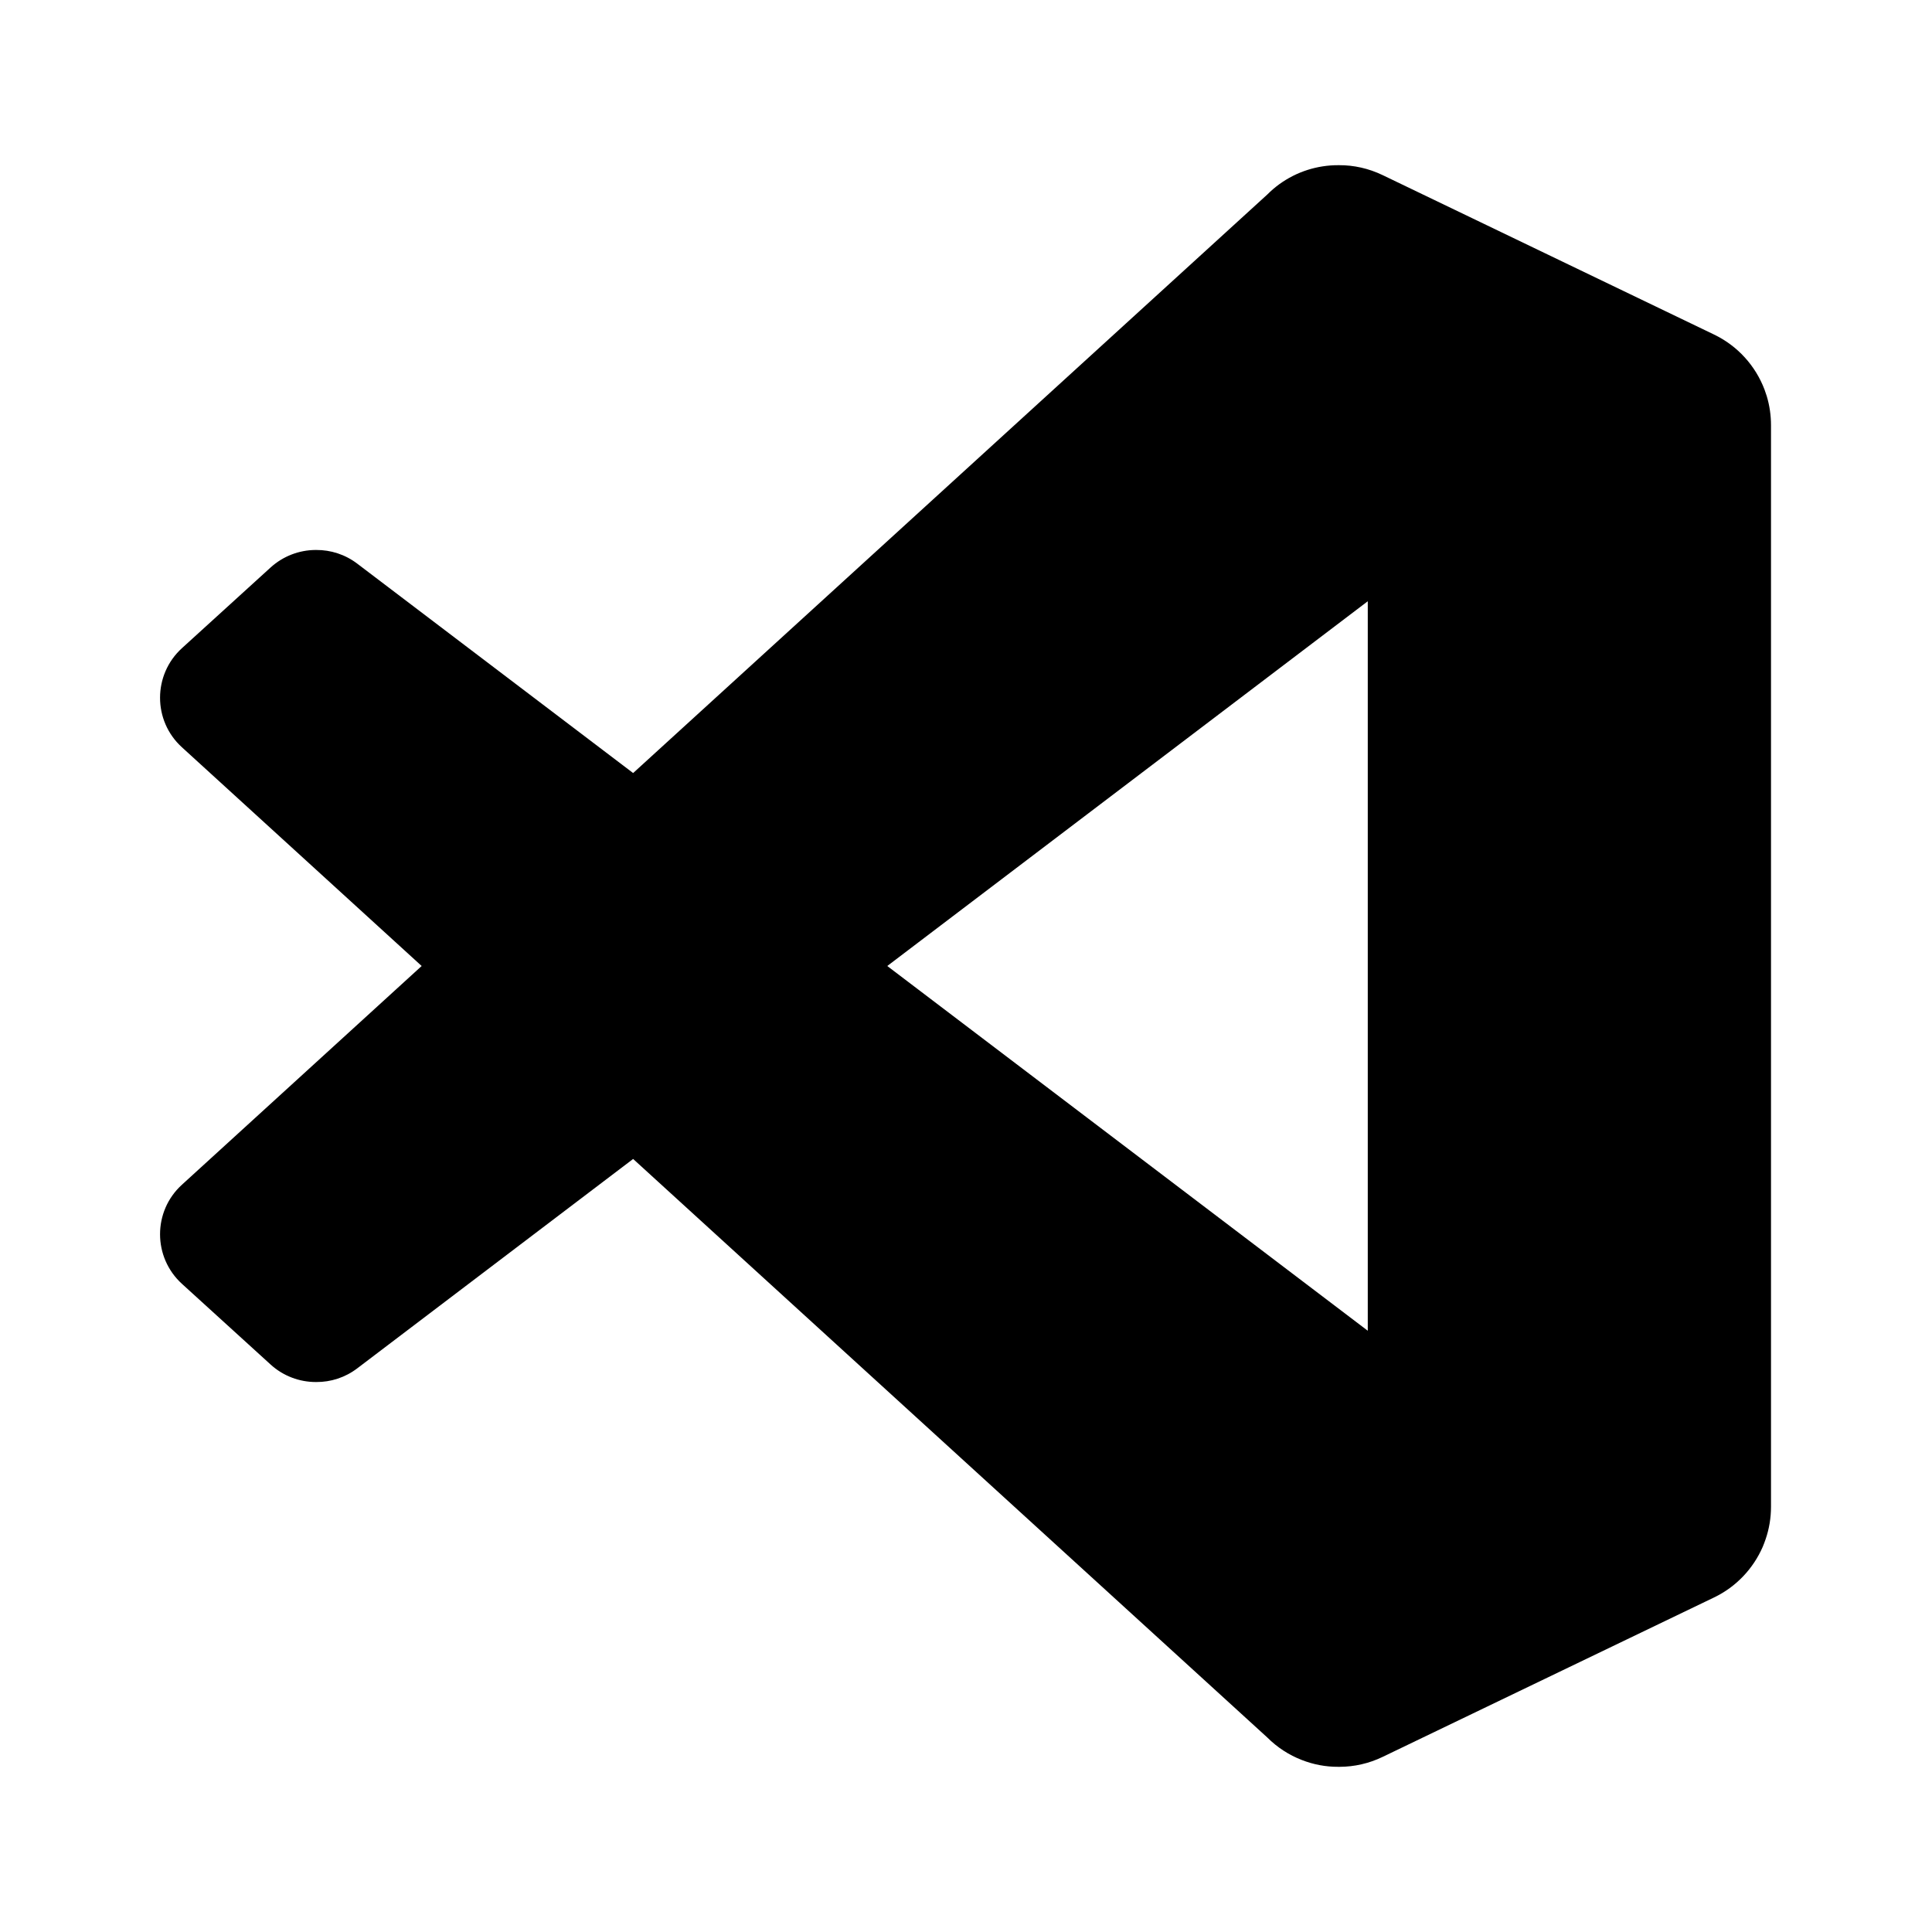
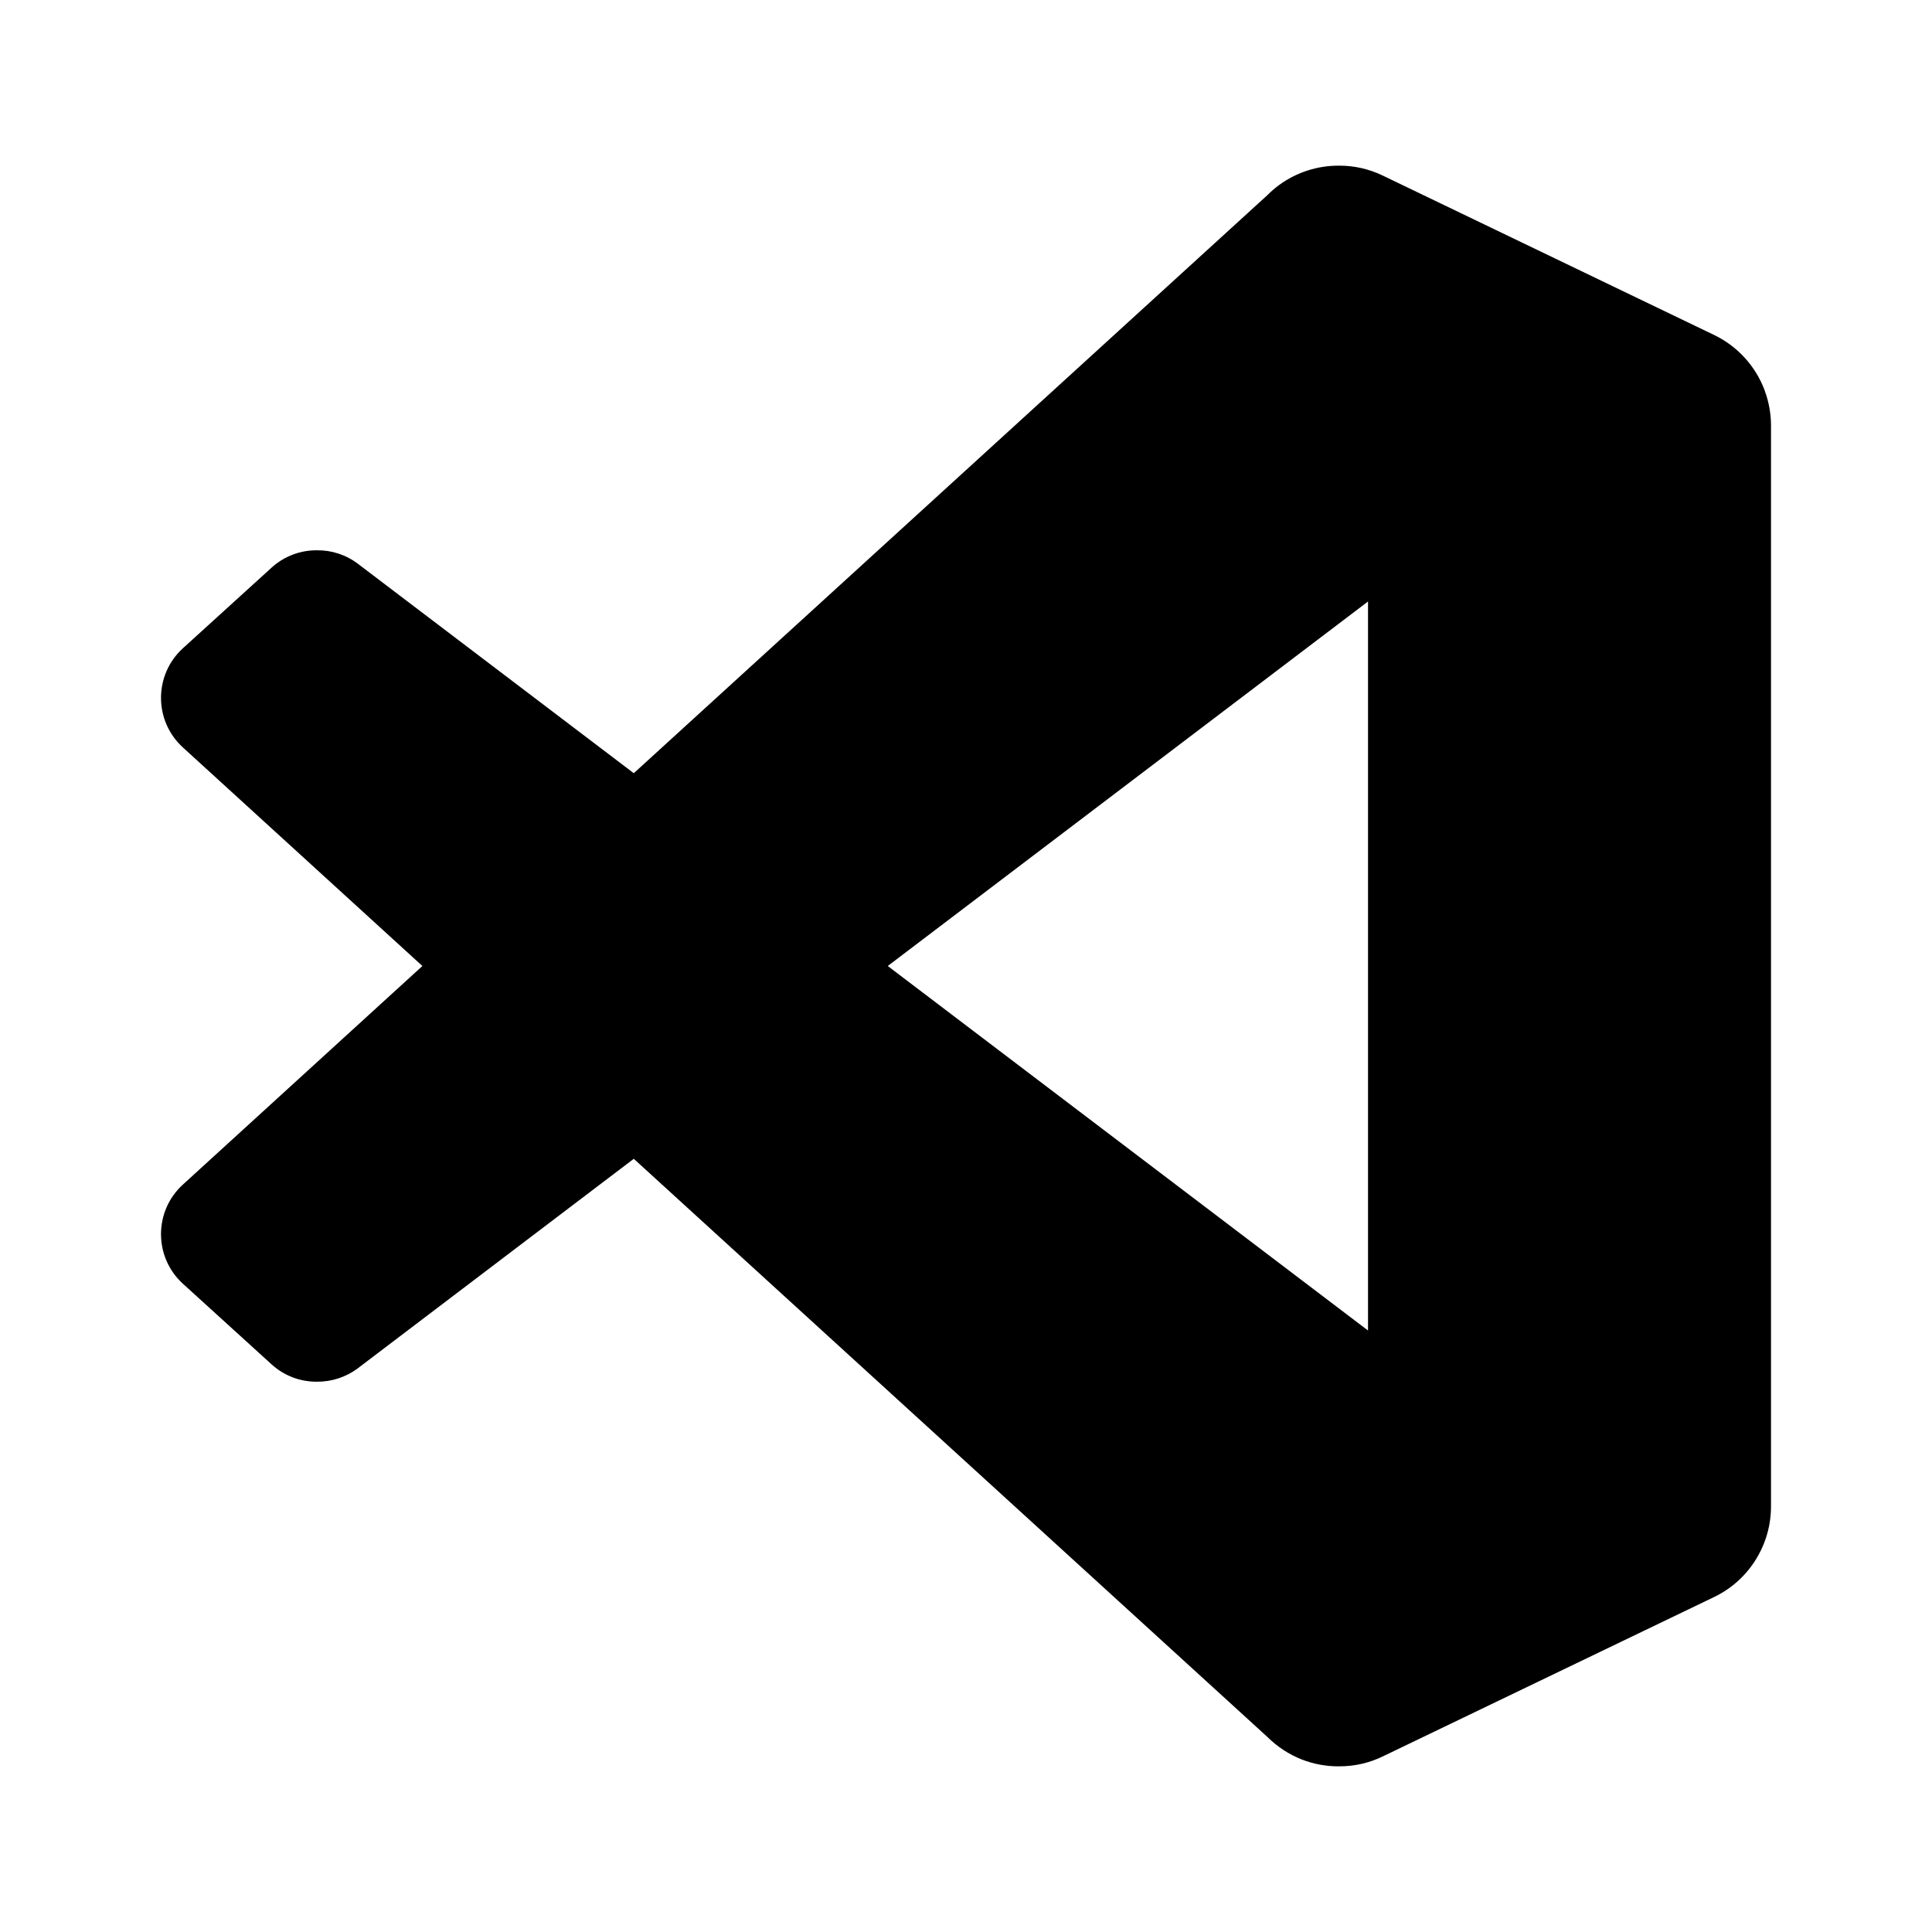
<svg xmlns="http://www.w3.org/2000/svg" width="24" height="24" viewBox="0 0 24 24" fill="currentColor">
-   <path fill-rule="evenodd" clip-rule="evenodd" d="M16.625 21.948C16.47 21.949 16.316 21.92 16.171 21.863C16.013 21.802 15.867 21.708 15.742 21.583L7.865 14.397L4.438 16.998C4.287 17.113 4.108 17.169 3.93 17.168C3.928 17.168 3.925 17.168 3.923 17.168C3.722 17.168 3.52 17.095 3.362 16.951L2.261 15.949C1.898 15.619 1.897 15.047 2.26 14.717L5.238 12L2.26 9.283C1.897 8.953 1.898 8.381 2.261 8.051L3.362 7.049C3.519 6.907 3.717 6.834 3.916 6.832C3.92 6.832 3.924 6.832 3.929 6.832C4.107 6.831 4.287 6.887 4.438 7.002L7.865 9.603L15.742 2.417C15.789 2.37 15.839 2.327 15.891 2.289C16.107 2.132 16.365 2.051 16.626 2.052C16.629 2.052 16.631 2.052 16.634 2.052C16.817 2.051 17.002 2.092 17.175 2.175L21.293 4.156C21.586 4.297 21.807 4.544 21.919 4.838C21.929 4.865 21.938 4.892 21.947 4.92C21.982 5.036 22 5.158 22 5.283V18.717C22 18.857 21.977 18.993 21.933 19.121C21.922 19.153 21.91 19.185 21.897 19.216C21.779 19.486 21.568 19.712 21.293 19.844L17.175 21.825C17.005 21.907 16.824 21.947 16.644 21.948C16.638 21.948 16.632 21.948 16.625 21.948ZM16.991 7.469L11.022 12L16.991 16.531V7.469Z" />
+   <path fill-rule="evenodd" clip-rule="evenodd" d="M16.628 21.942C16.473 21.943 16.319 21.914 16.174 21.858C16.016 21.796 15.87 21.702 15.745 21.578L7.873 14.395L4.448 16.995C4.297 17.109 4.118 17.165 3.94 17.164C3.938 17.164 3.936 17.164 3.934 17.164C3.732 17.165 3.531 17.092 3.373 16.948L2.272 15.947C1.91 15.617 1.909 15.046 2.272 14.715L5.247 12L2.272 9.285C1.909 8.954 1.91 8.383 2.272 8.053L3.373 7.052C3.529 6.91 3.727 6.837 3.926 6.836C3.931 6.836 3.935 6.836 3.939 6.836C4.118 6.834 4.297 6.89 4.448 7.005L7.873 9.605L15.745 2.423C15.792 2.376 15.842 2.333 15.894 2.295C16.11 2.139 16.368 2.057 16.629 2.058C16.631 2.058 16.634 2.058 16.637 2.058C16.82 2.057 17.005 2.098 17.177 2.181L21.293 4.161C21.586 4.302 21.807 4.549 21.919 4.843C21.929 4.87 21.938 4.897 21.946 4.924C21.981 5.04 22 5.162 22 5.287V18.713C22 18.853 21.977 18.989 21.933 19.117C21.922 19.149 21.91 19.181 21.896 19.212C21.779 19.482 21.568 19.707 21.293 19.839L17.177 21.819C17.008 21.901 16.827 21.941 16.647 21.942C16.641 21.942 16.634 21.942 16.628 21.942ZM16.994 7.472L11.028 12L16.994 16.528V7.472Z" />
</svg>
